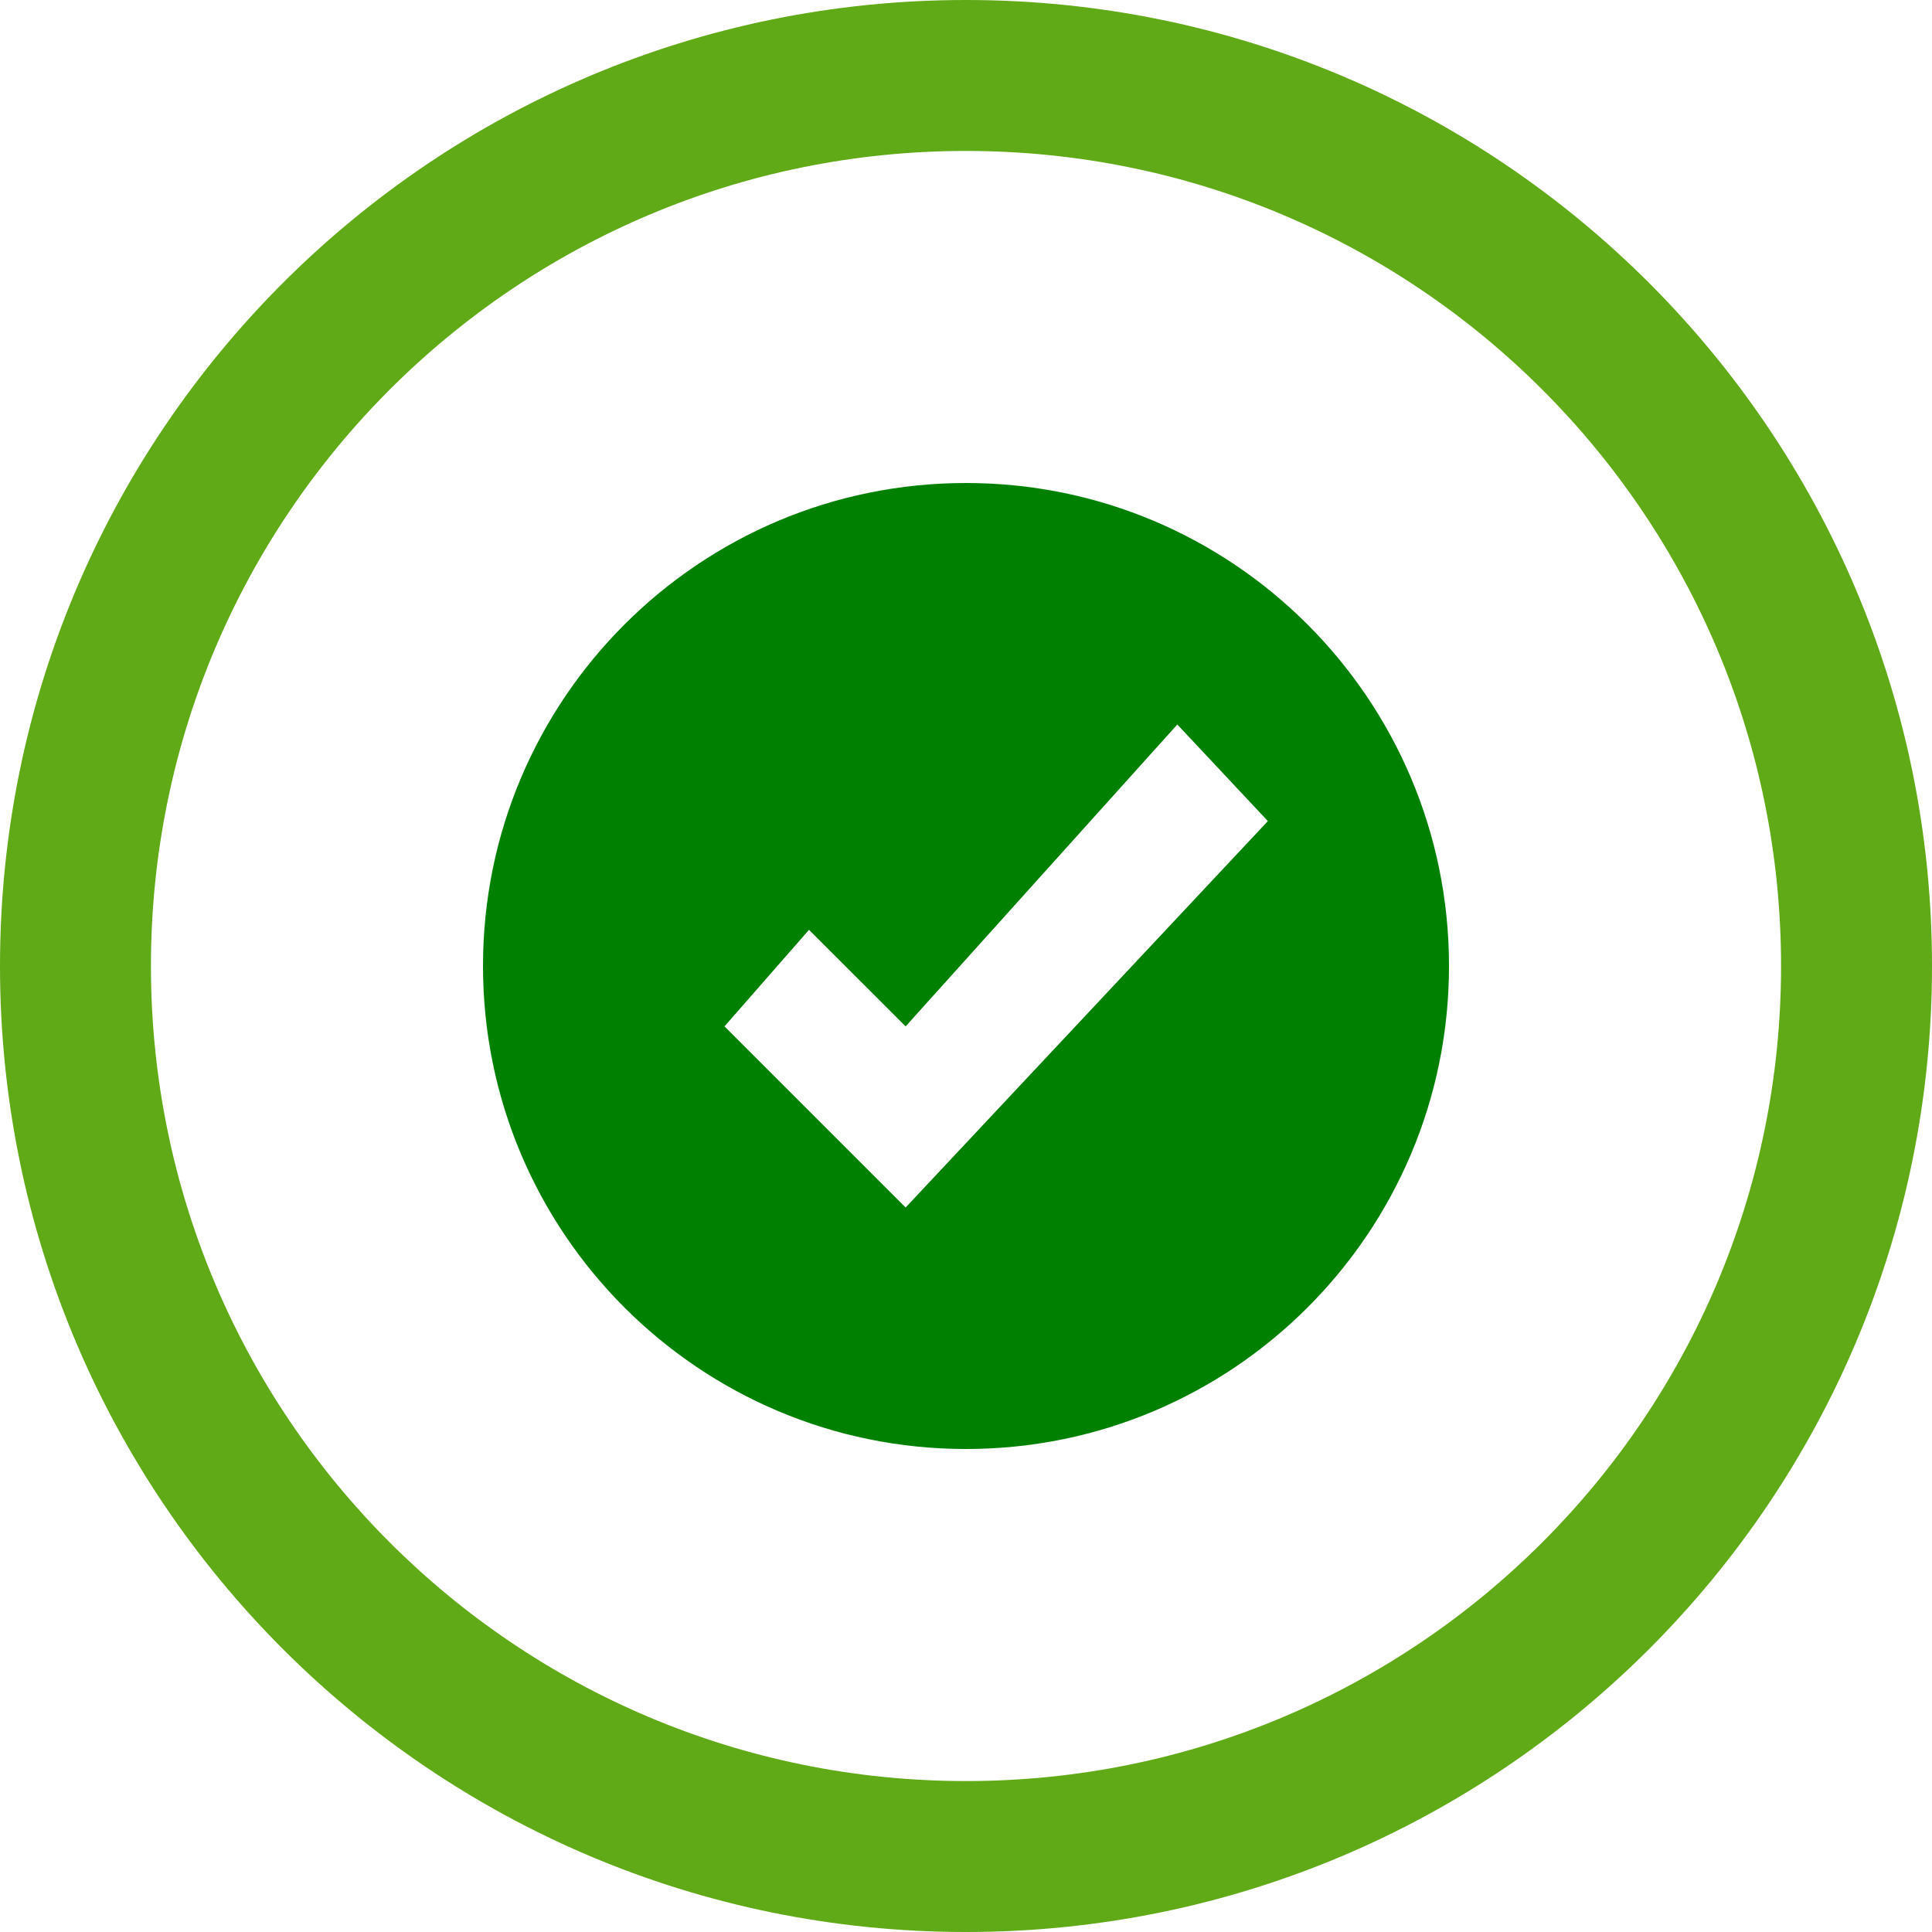
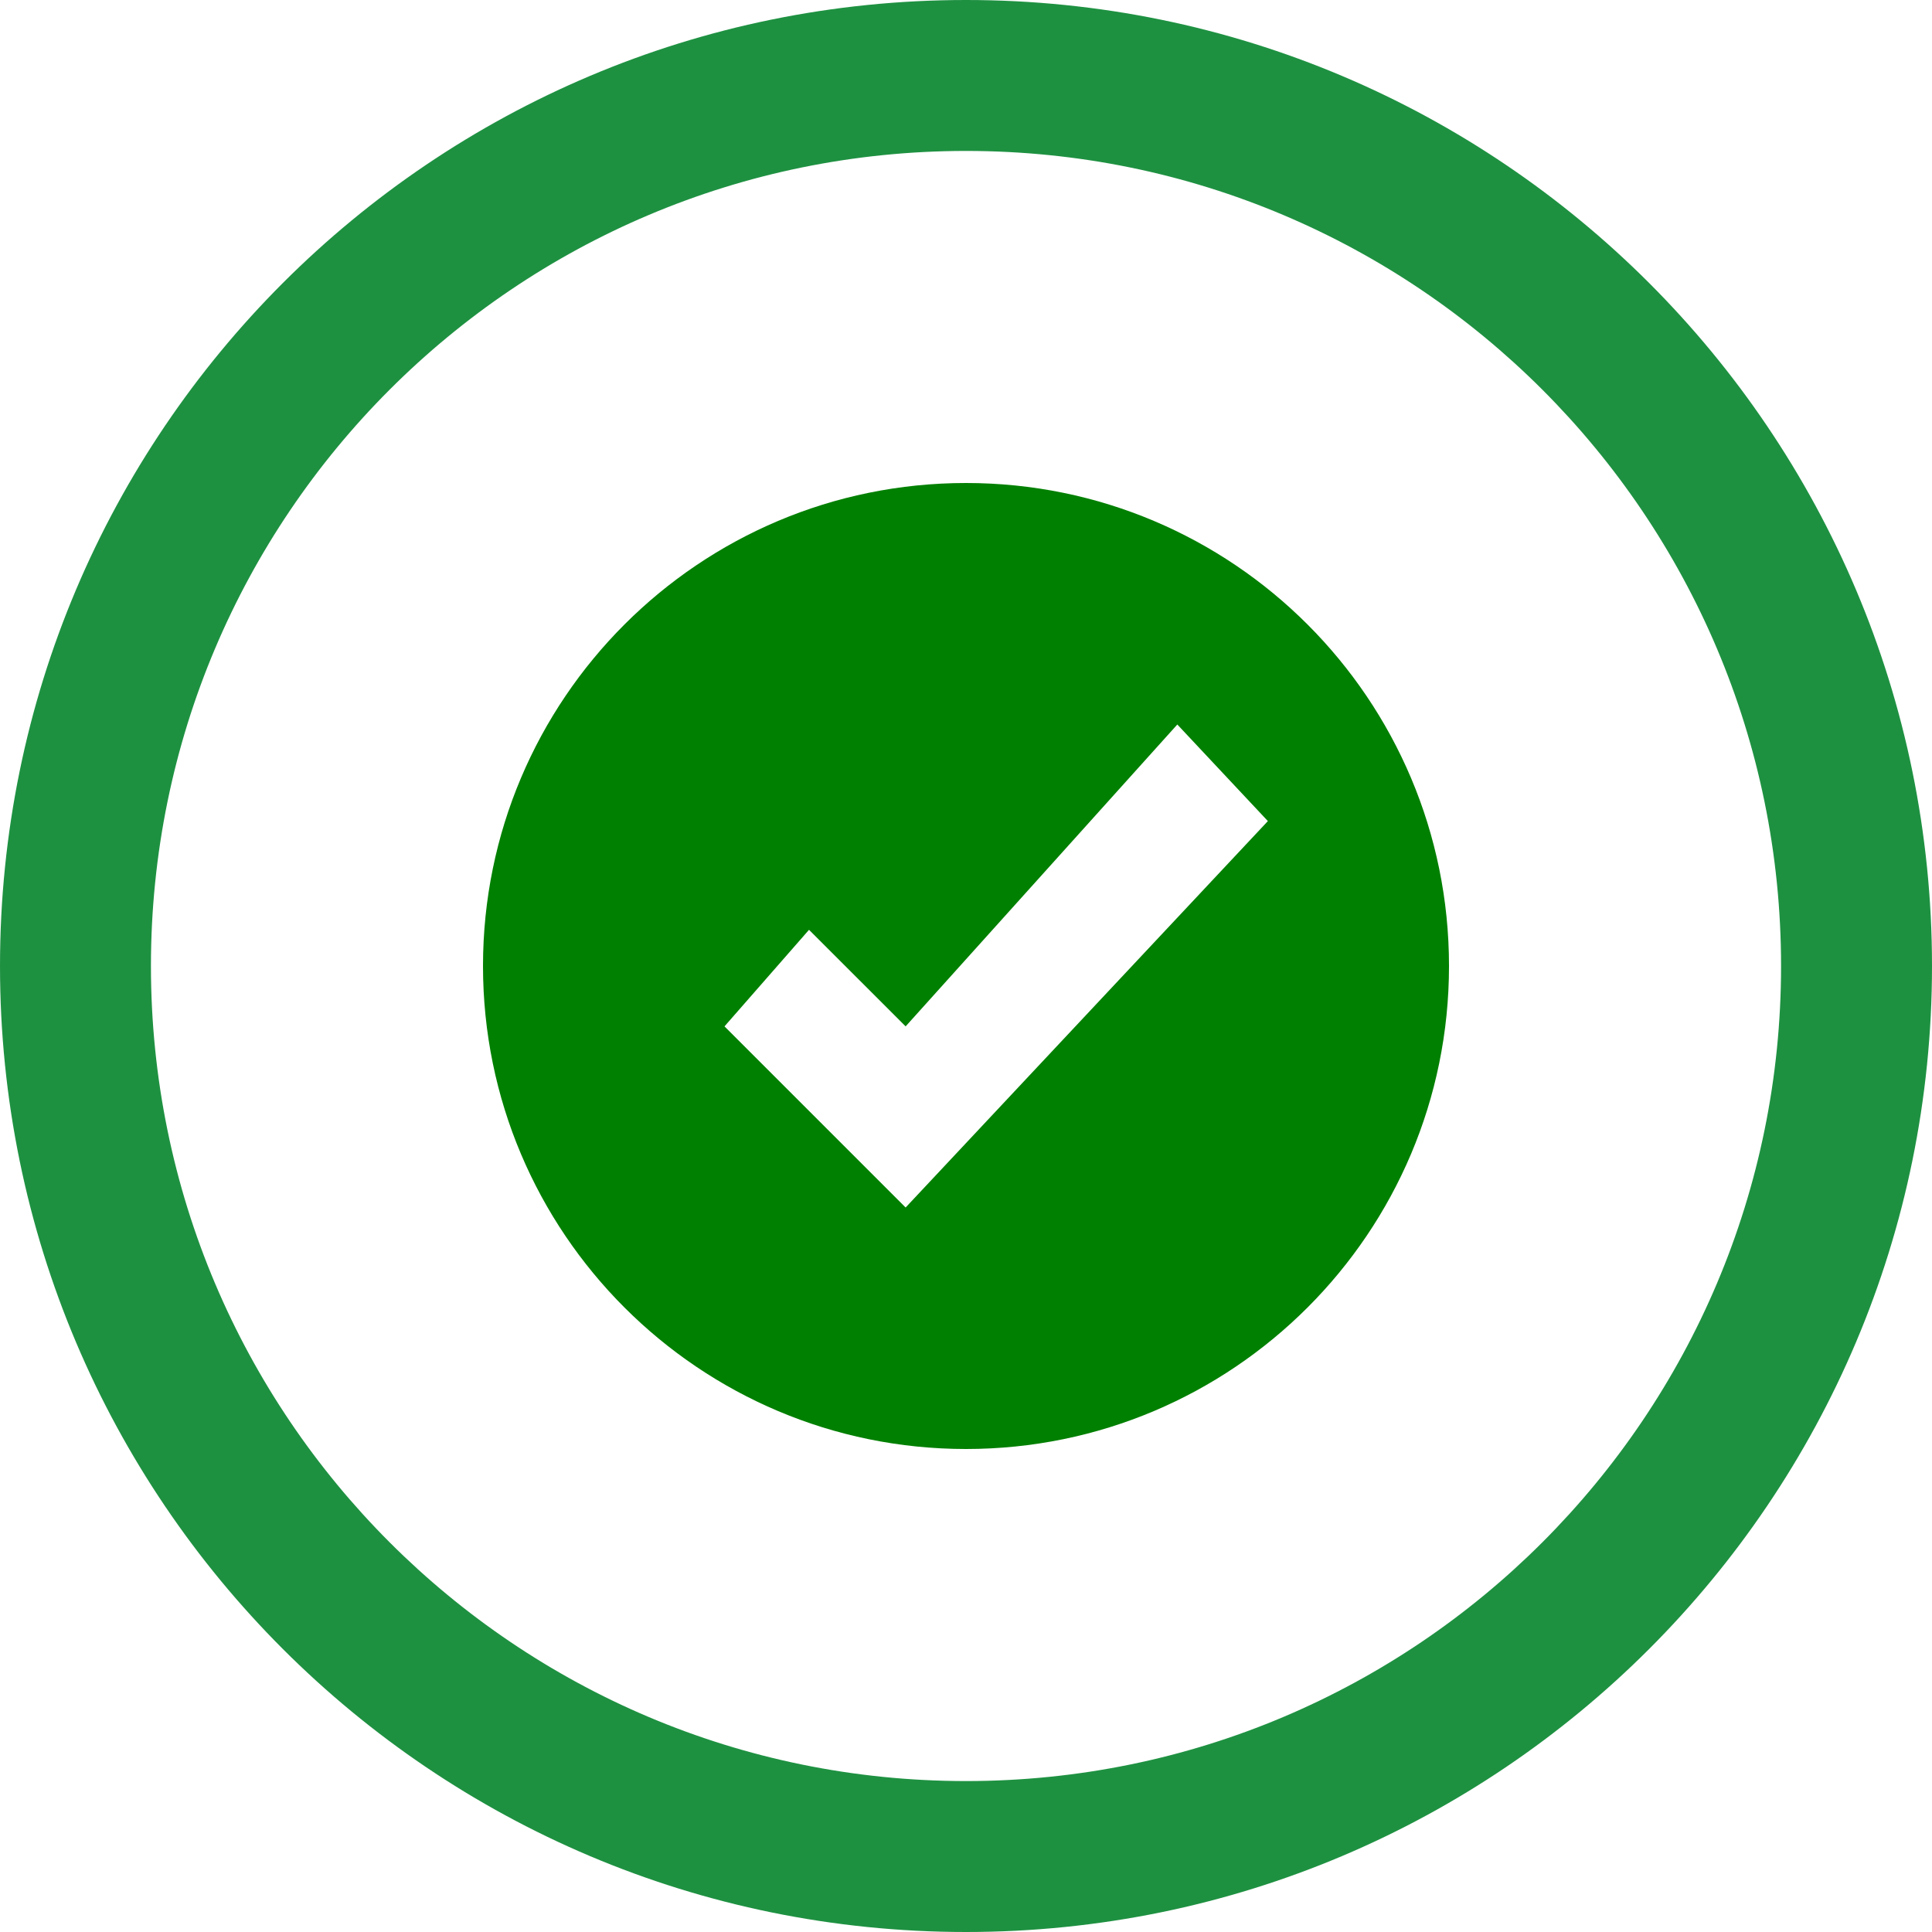
- <svg xmlns="http://www.w3.org/2000/svg" version="1.1" id="Layer_1" x="0px" y="0px" width="40px" height="40px" viewBox="0 0 512 512" enable-background="new 0 0 512 512" xml:space="preserve">
-   <path fill="#60A917" d="M256,0C114.609,0,0,114.609,0,256s114.609,256,256,256s256-114.609,256-256S397.391,0,256,0z M256,472  c-119.297,0-216-96.703-216-216S136.703,40,256,40s216,96.703,216,216S375.297,472,256,472z" />
+ <svg xmlns="http://www.w3.org/2000/svg" version="1.1" id="Layer_1" x="0px" y="0px" width="35px" height="35px" viewBox="0 0 512 512" enable-background="new 0 0 512 512" xml:space="preserve">
+   <path fill="#1E9141" d="M256,0C114.609,0,0,114.609,0,256s114.609,256,256,256s256-114.609,256-256S397.391,0,256,0z M256,472  c-119.297,0-216-96.703-216-216S136.703,40,256,40s216,96.703,216,216S375.297,472,256,472z" />
  <path fill="green" d="M256,128c-70.688,0-128,57.312-128,128s57.312,128,128,128s128-57.312,128-128S326.688,128,256,128z M240,320l-48-48  l22.398-25.594L240,272l72-80l24,25.594L240,320z" />
</svg>
